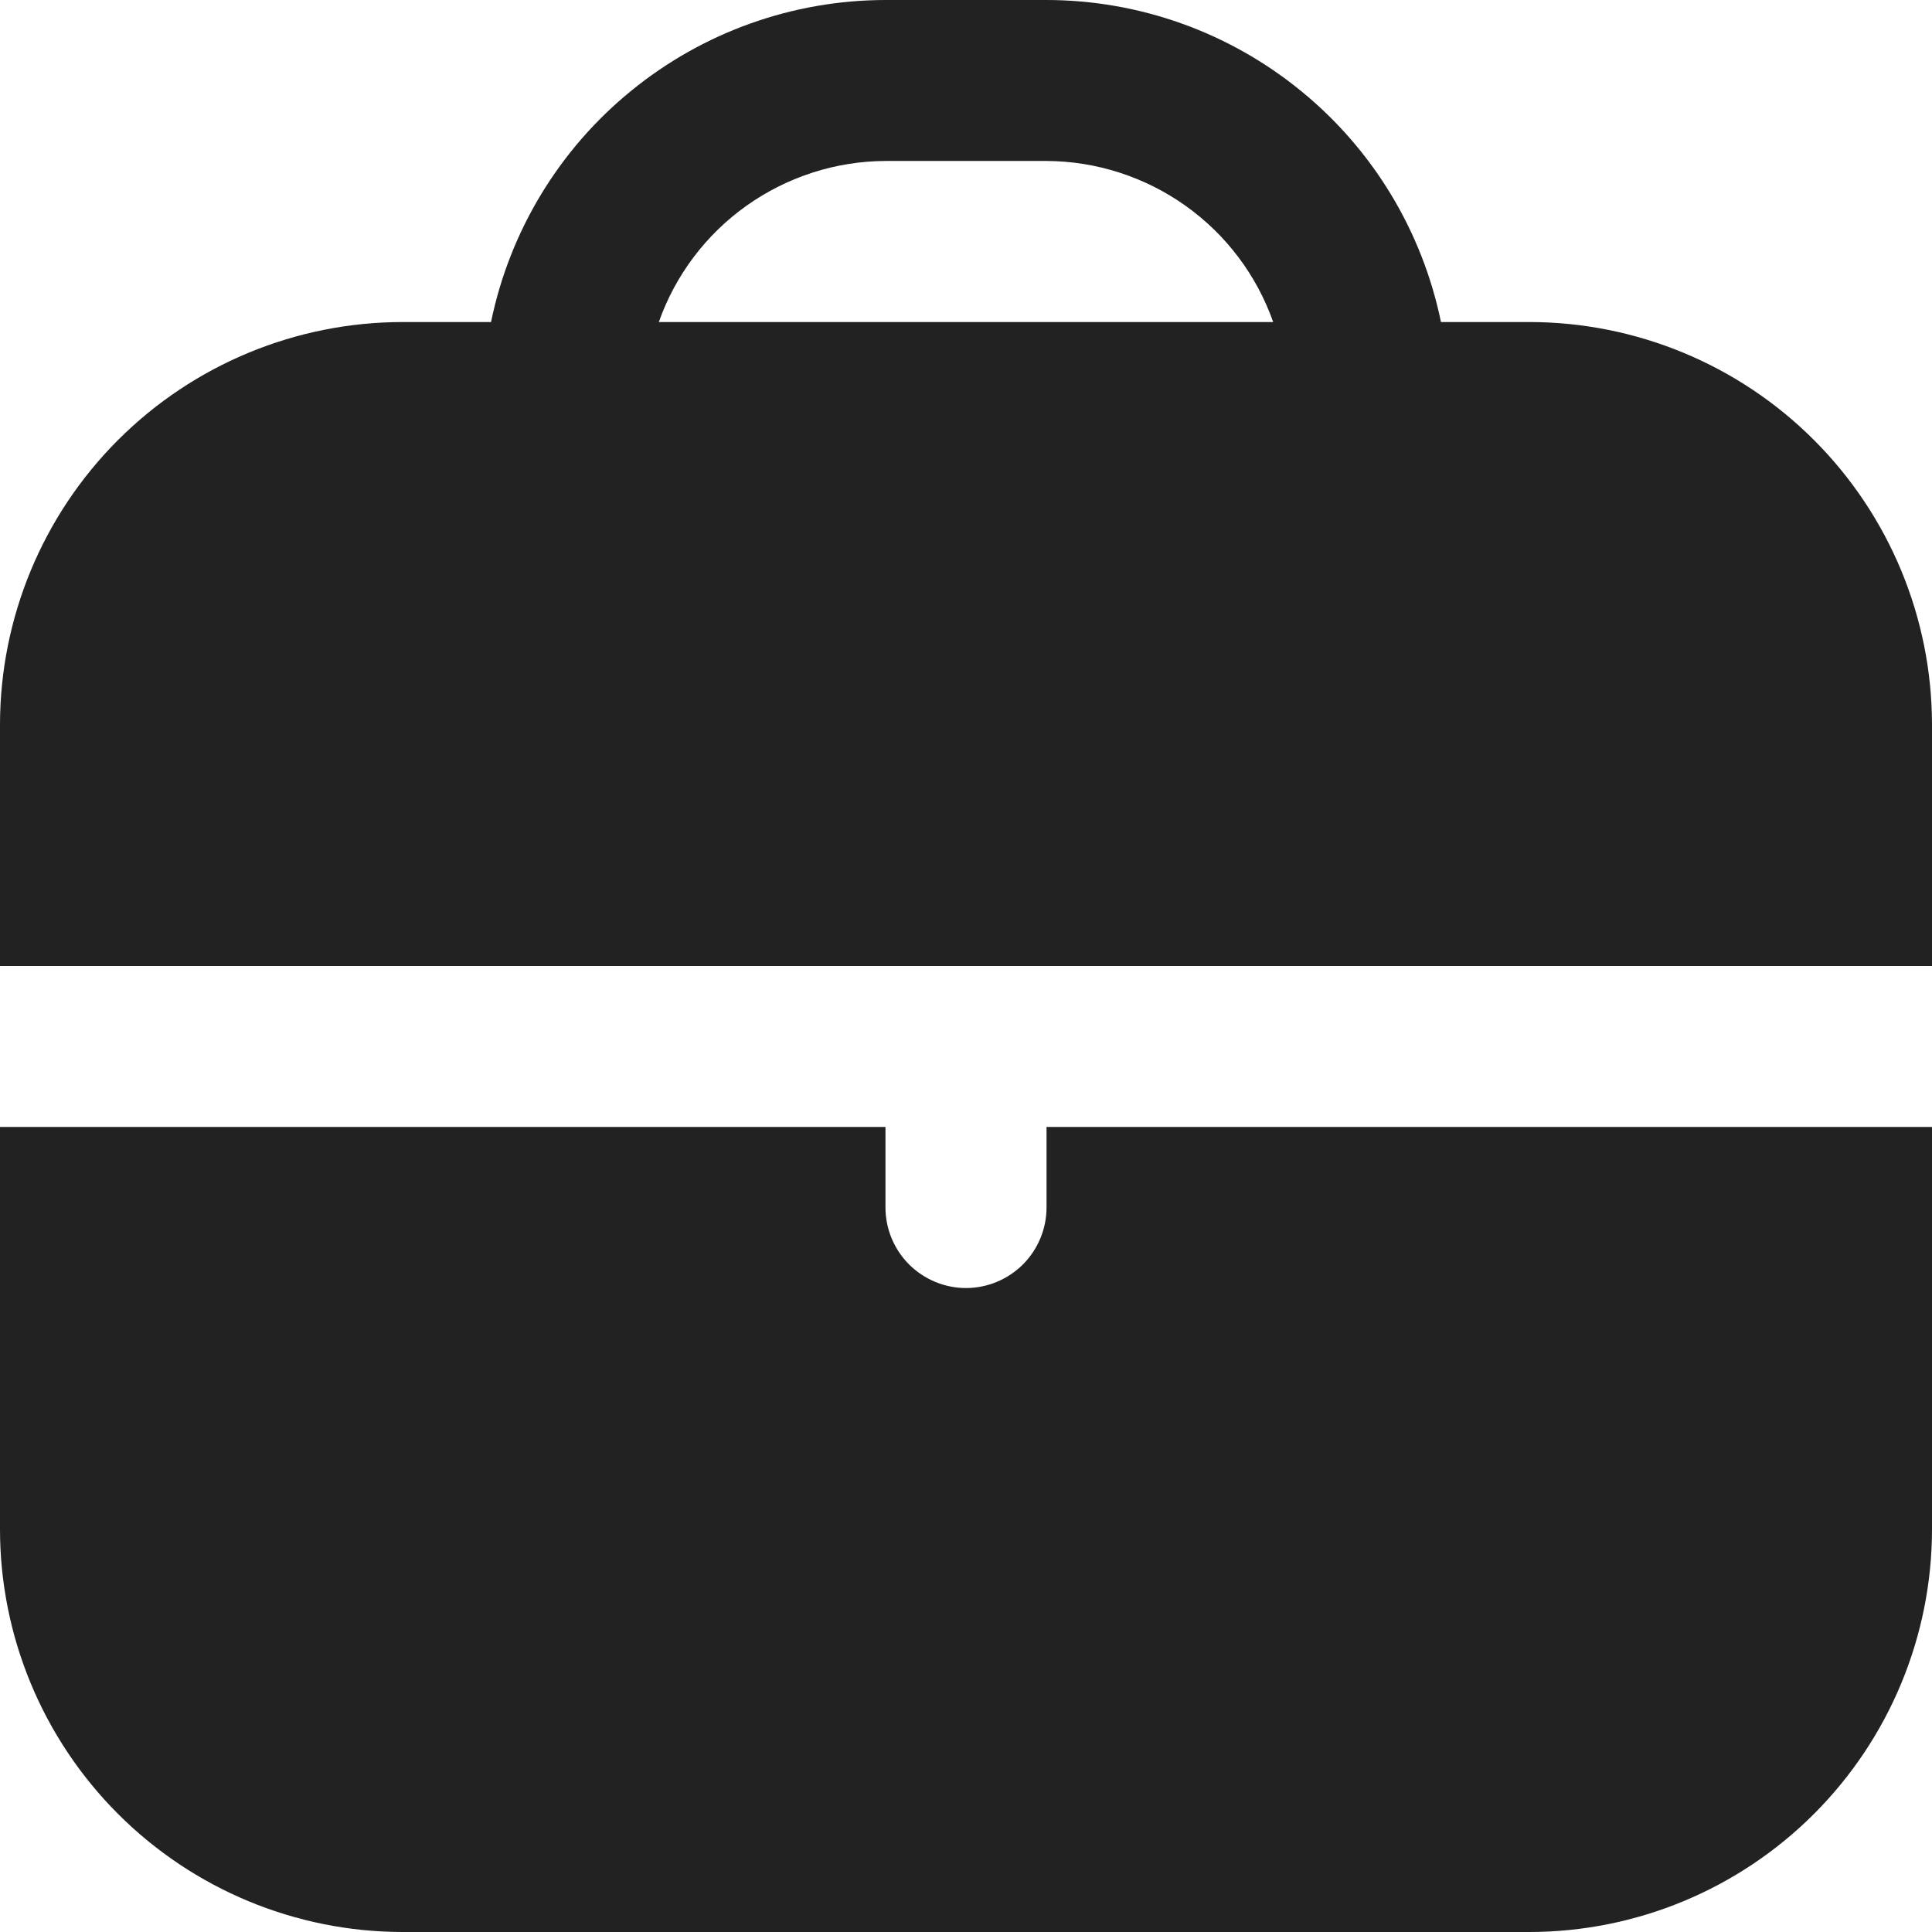
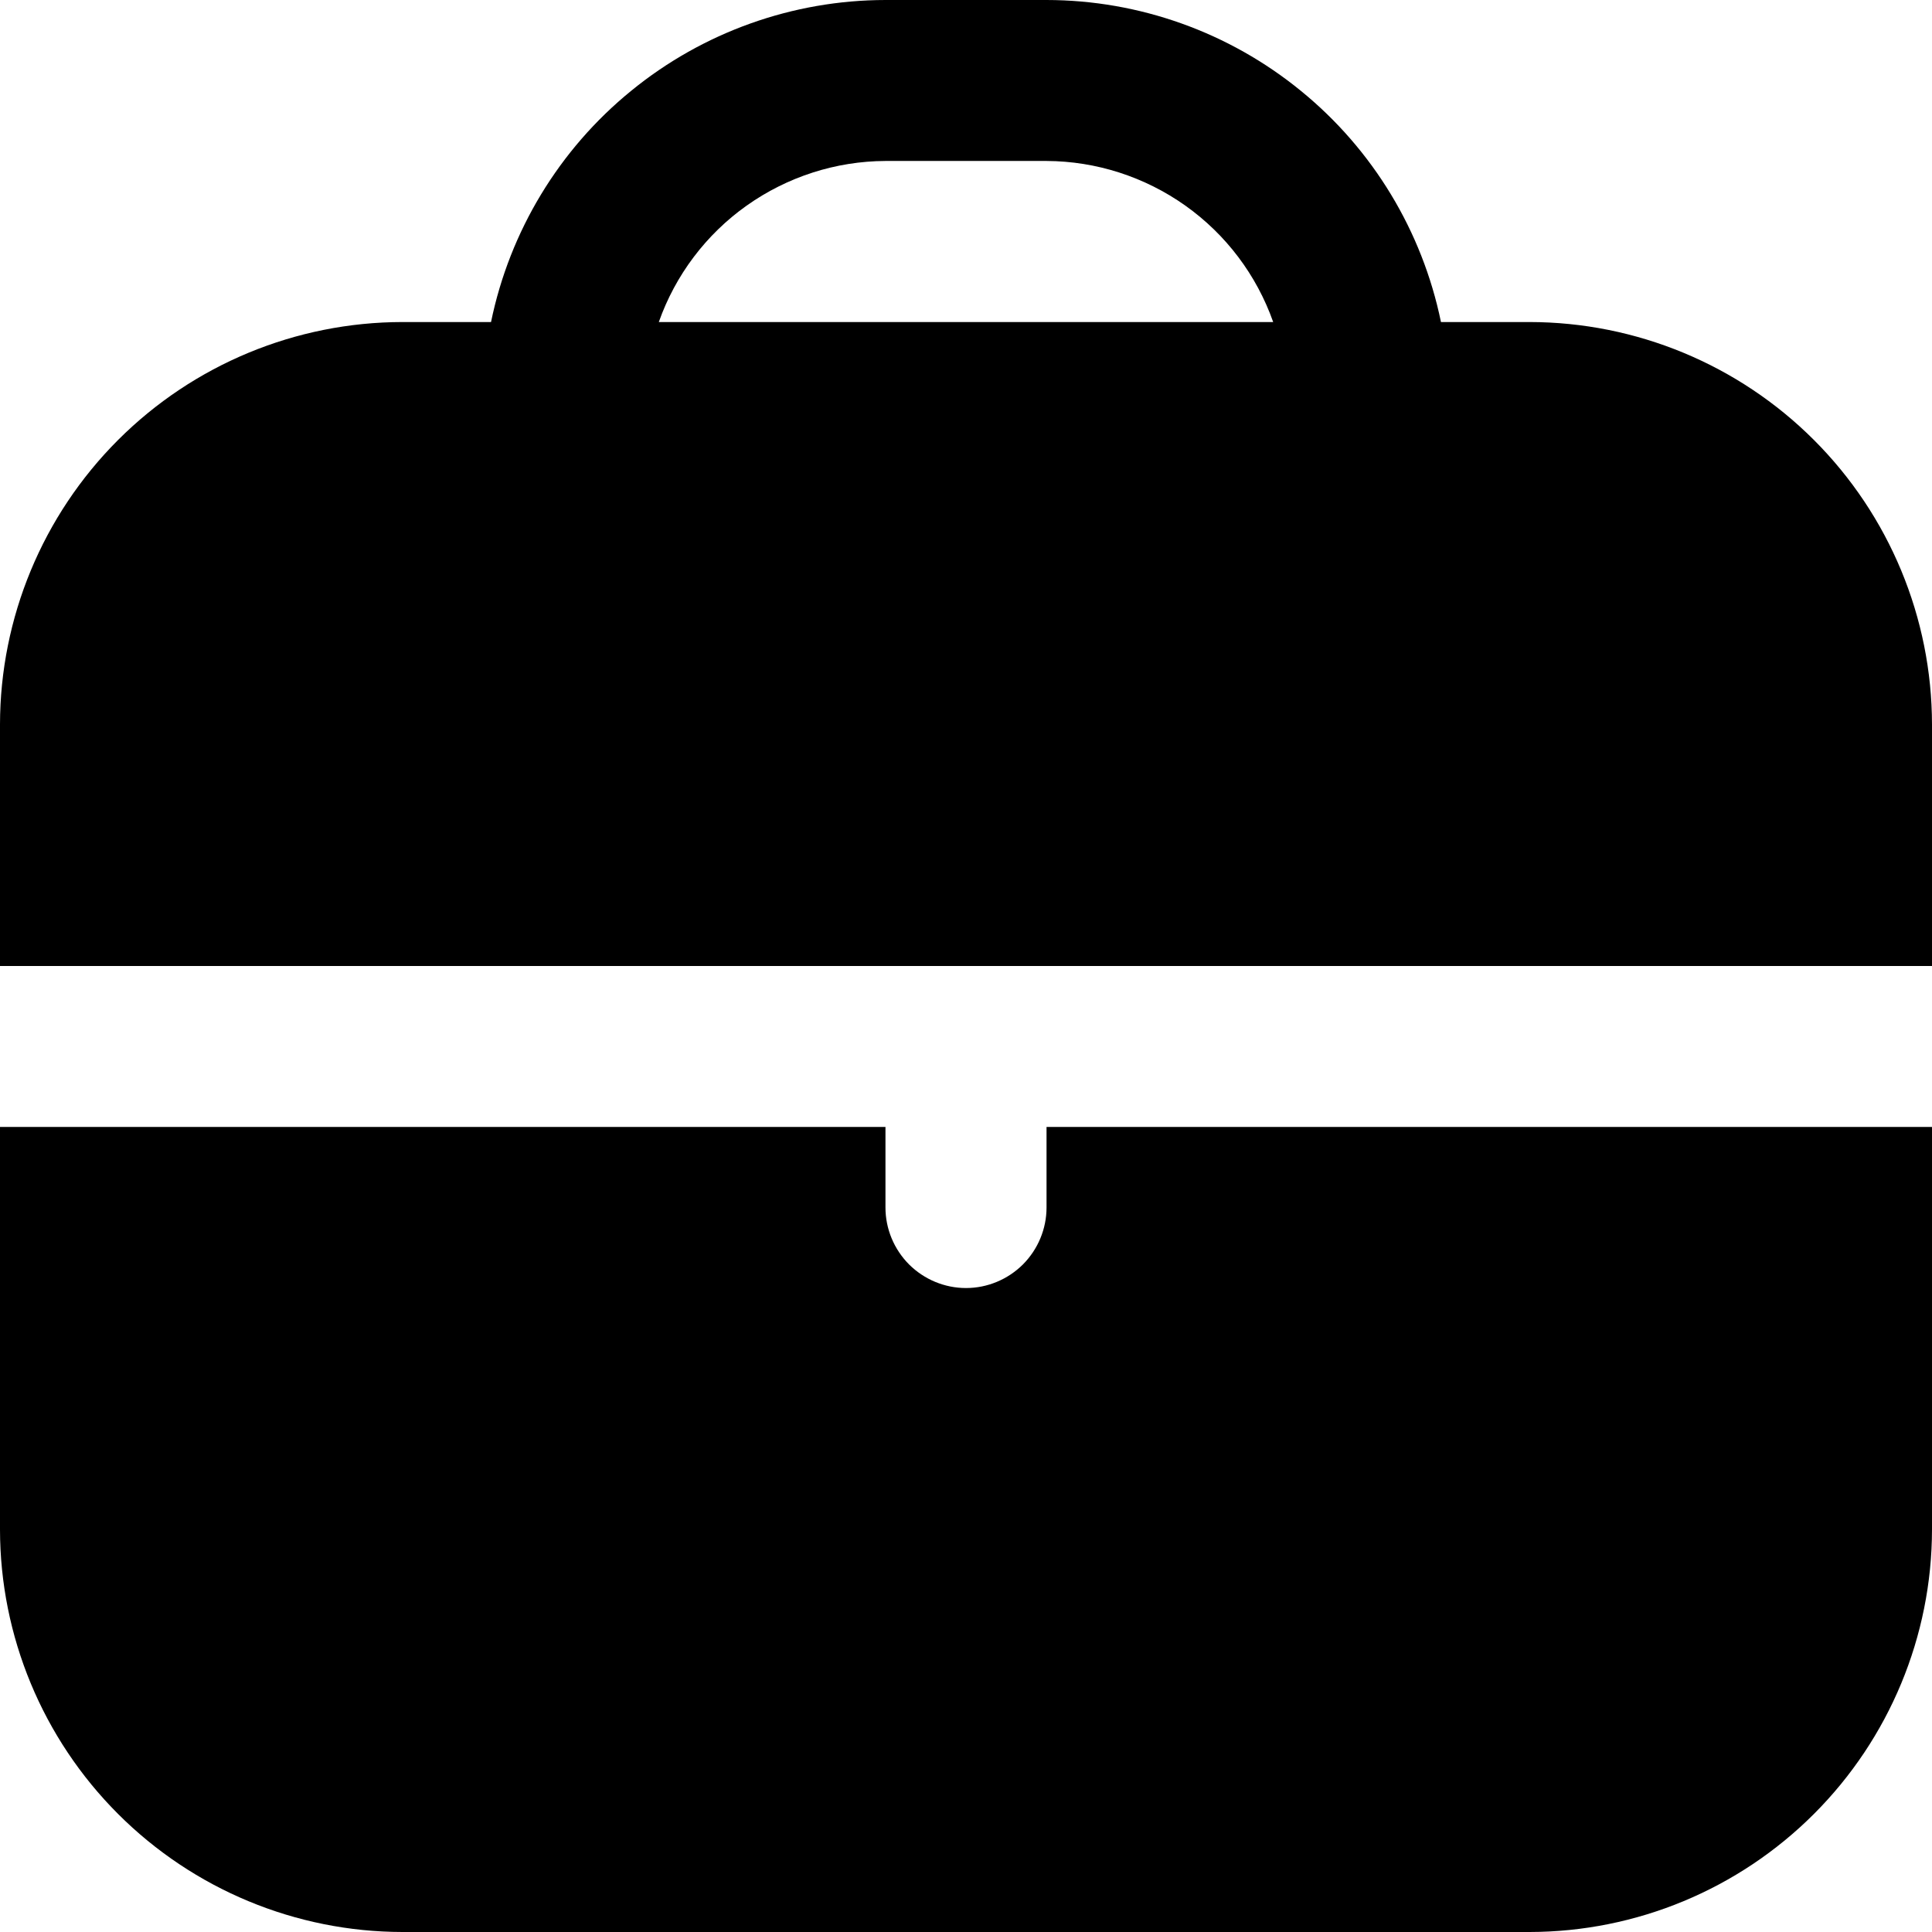
<svg xmlns="http://www.w3.org/2000/svg" width="19" height="19" viewBox="0 0 19 19" fill="none">
-   <path d="M15.042 3.167H14.171C13.987 2.273 13.501 1.47 12.794 0.894C12.088 0.317 11.204 0.001 10.292 0H8.708C7.796 0.001 6.912 0.317 6.206 0.894C5.499 1.47 5.013 2.273 4.829 3.167H3.958C2.909 3.168 1.903 3.585 1.161 4.327C0.419 5.069 0.001 6.076 2.83122e-07 7.125V9.5H19V7.125C18.999 6.076 18.581 5.069 17.839 4.327C17.097 3.585 16.091 3.168 15.042 3.167ZM6.479 3.167C6.642 2.705 6.944 2.305 7.343 2.022C7.742 1.739 8.219 1.585 8.708 1.583H10.292C10.781 1.585 11.258 1.739 11.657 2.022C12.056 2.305 12.358 2.705 12.521 3.167H6.479Z" fill="#222222" />
-   <path d="M10.292 11.875C10.292 12.085 10.208 12.286 10.06 12.435C9.911 12.583 9.71 12.667 9.5 12.667C9.29 12.667 9.089 12.583 8.94 12.435C8.792 12.286 8.708 12.085 8.708 11.875V11.083H0V15.042C0.001 16.091 0.419 17.097 1.161 17.839C1.903 18.581 2.909 18.999 3.958 19H15.042C16.091 18.999 17.097 18.581 17.839 17.839C18.581 17.097 18.999 16.091 19 15.042V11.083H10.292V11.875Z" fill="#222222" />
+   <path d="M15.042 3.167H14.171C13.987 2.273 13.501 1.47 12.794 0.894C12.088 0.317 11.204 0.001 10.292 0H8.708C7.796 0.001 6.912 0.317 6.206 0.894C5.499 1.47 5.013 2.273 4.829 3.167H3.958C2.909 3.168 1.903 3.585 1.161 4.327C0.419 5.069 0.001 6.076 2.83122e-07 7.125V9.5H19V7.125C18.999 6.076 18.581 5.069 17.839 4.327C17.097 3.585 16.091 3.168 15.042 3.167ZM6.479 3.167C6.642 2.705 6.944 2.305 7.343 2.022C7.742 1.739 8.219 1.585 8.708 1.583H10.292C10.781 1.585 11.258 1.739 11.657 2.022C12.056 2.305 12.358 2.705 12.521 3.167H6.479Z" fill="currentColor" />
+   <path d="M10.292 11.875C10.292 12.085 10.208 12.286 10.06 12.435C9.911 12.583 9.71 12.667 9.5 12.667C9.29 12.667 9.089 12.583 8.94 12.435C8.792 12.286 8.708 12.085 8.708 11.875V11.083H0V15.042C0.001 16.091 0.419 17.097 1.161 17.839C1.903 18.581 2.909 18.999 3.958 19H15.042C16.091 18.999 17.097 18.581 17.839 17.839C18.581 17.097 18.999 16.091 19 15.042V11.083H10.292V11.875Z" fill="currentColor" />
</svg>
